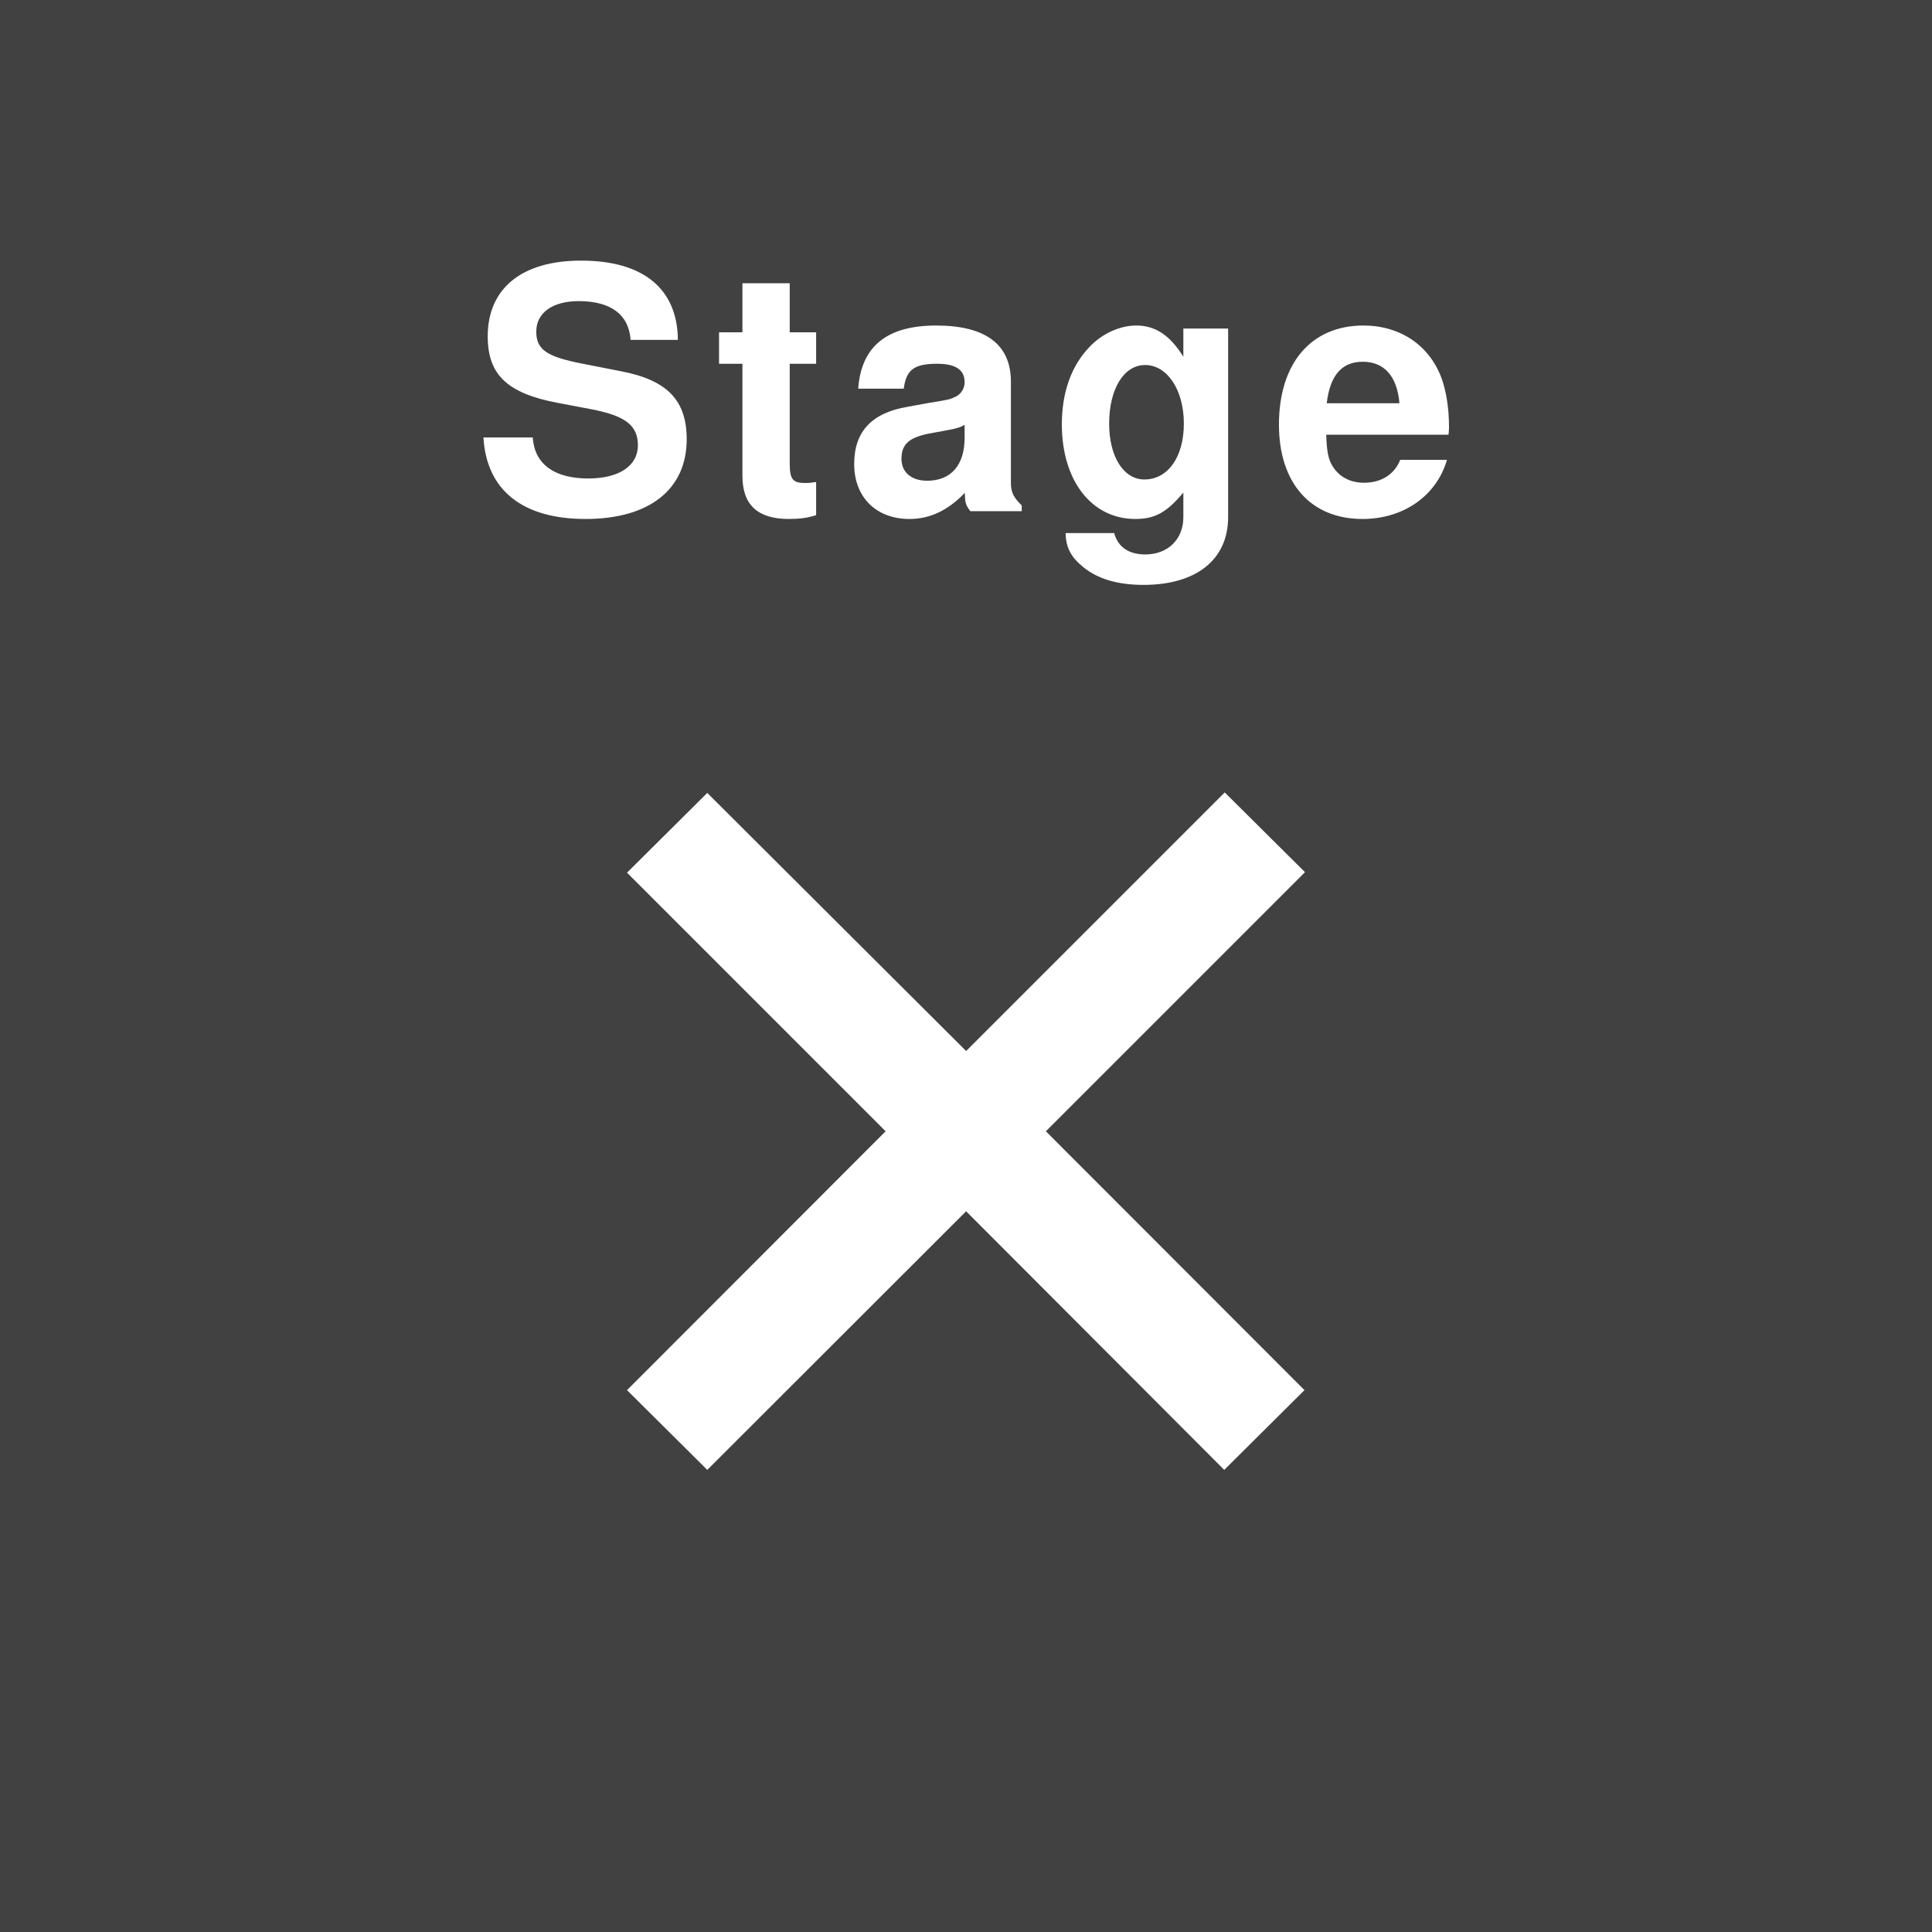
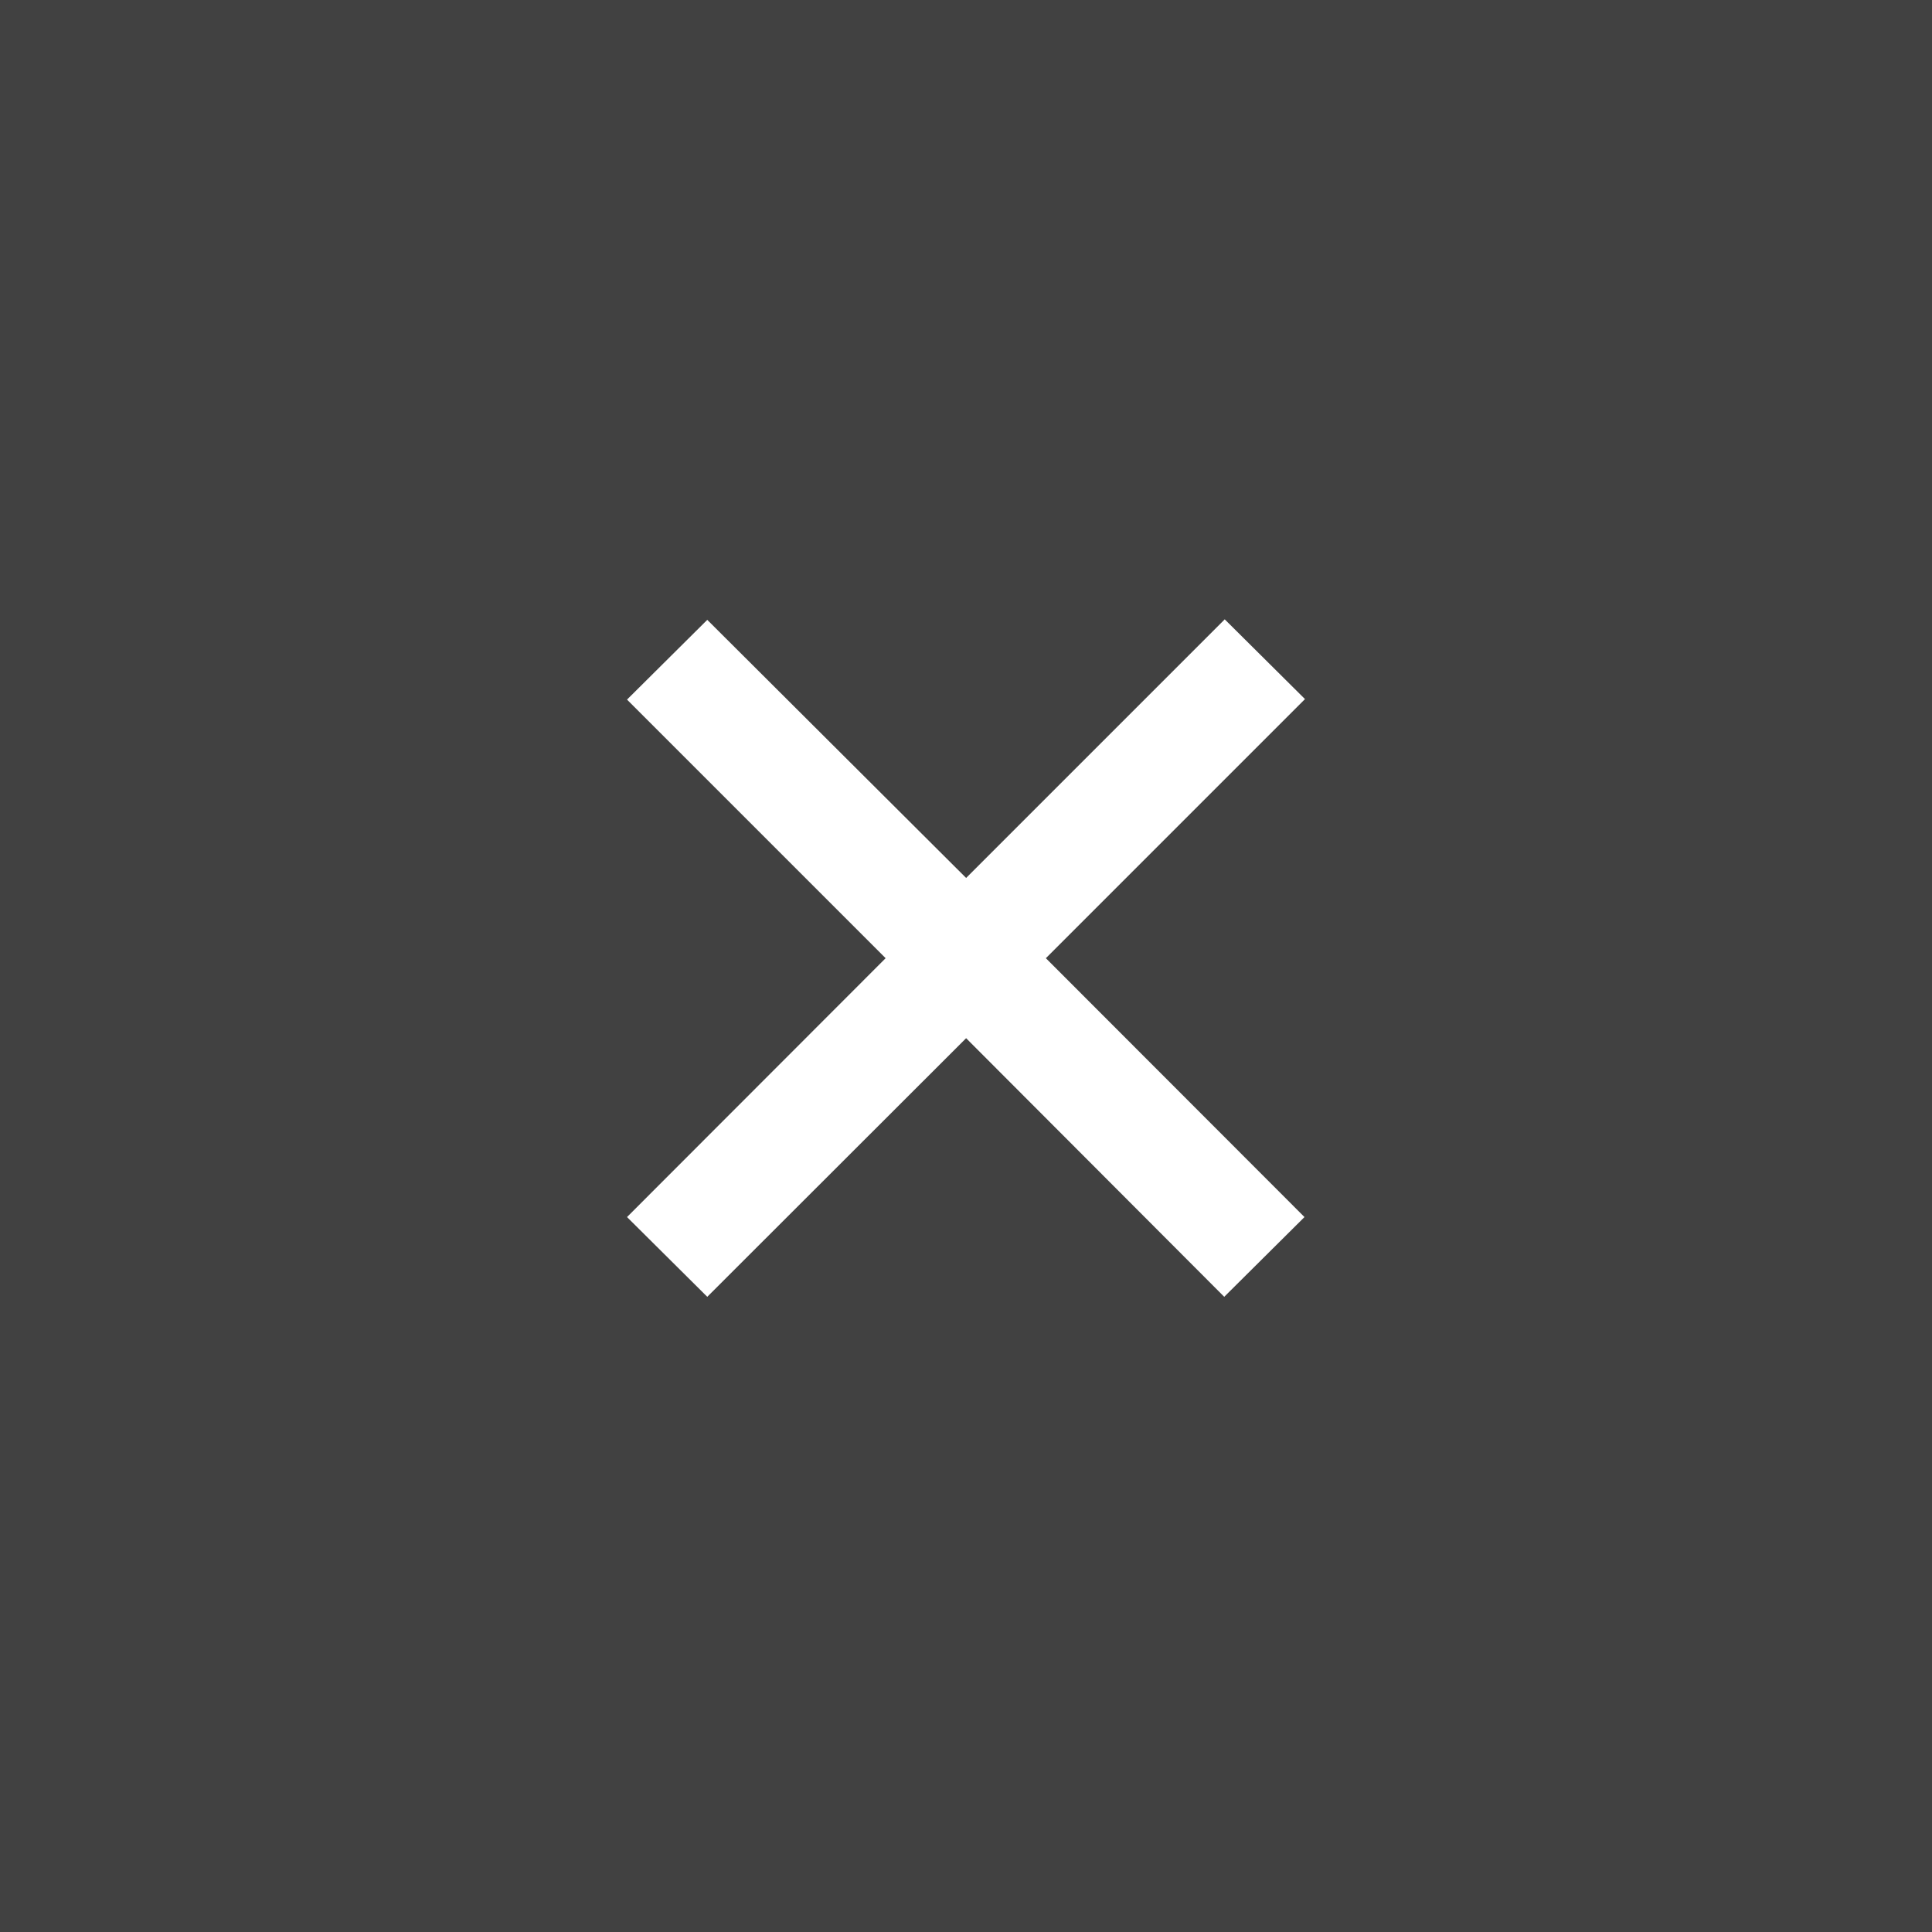
<svg xmlns="http://www.w3.org/2000/svg" viewBox="0 0 120 120" width="240" height="240">
  <path d="M 0 0 120 0 120 120 0 120" fill="#414141" />
-   <text x="60" y="31.75" font-family="Helvetica, sans-serif" font-size="21" font-weight="700" text-anchor="middle" letter-spacing="1" fill="#ffffff">Stage</text>
-   <text x="60" y="96.5" font-family="Helvetica, sans-serif" font-size="72" font-weight="700" text-anchor="middle" fill="#ffffff">✕</text>
+   <text x="60" y="85.75" font-family="Helvetica, sans-serif" font-size="72" text-anchor="middle" fill="#ffffff">✕</text>
</svg>
